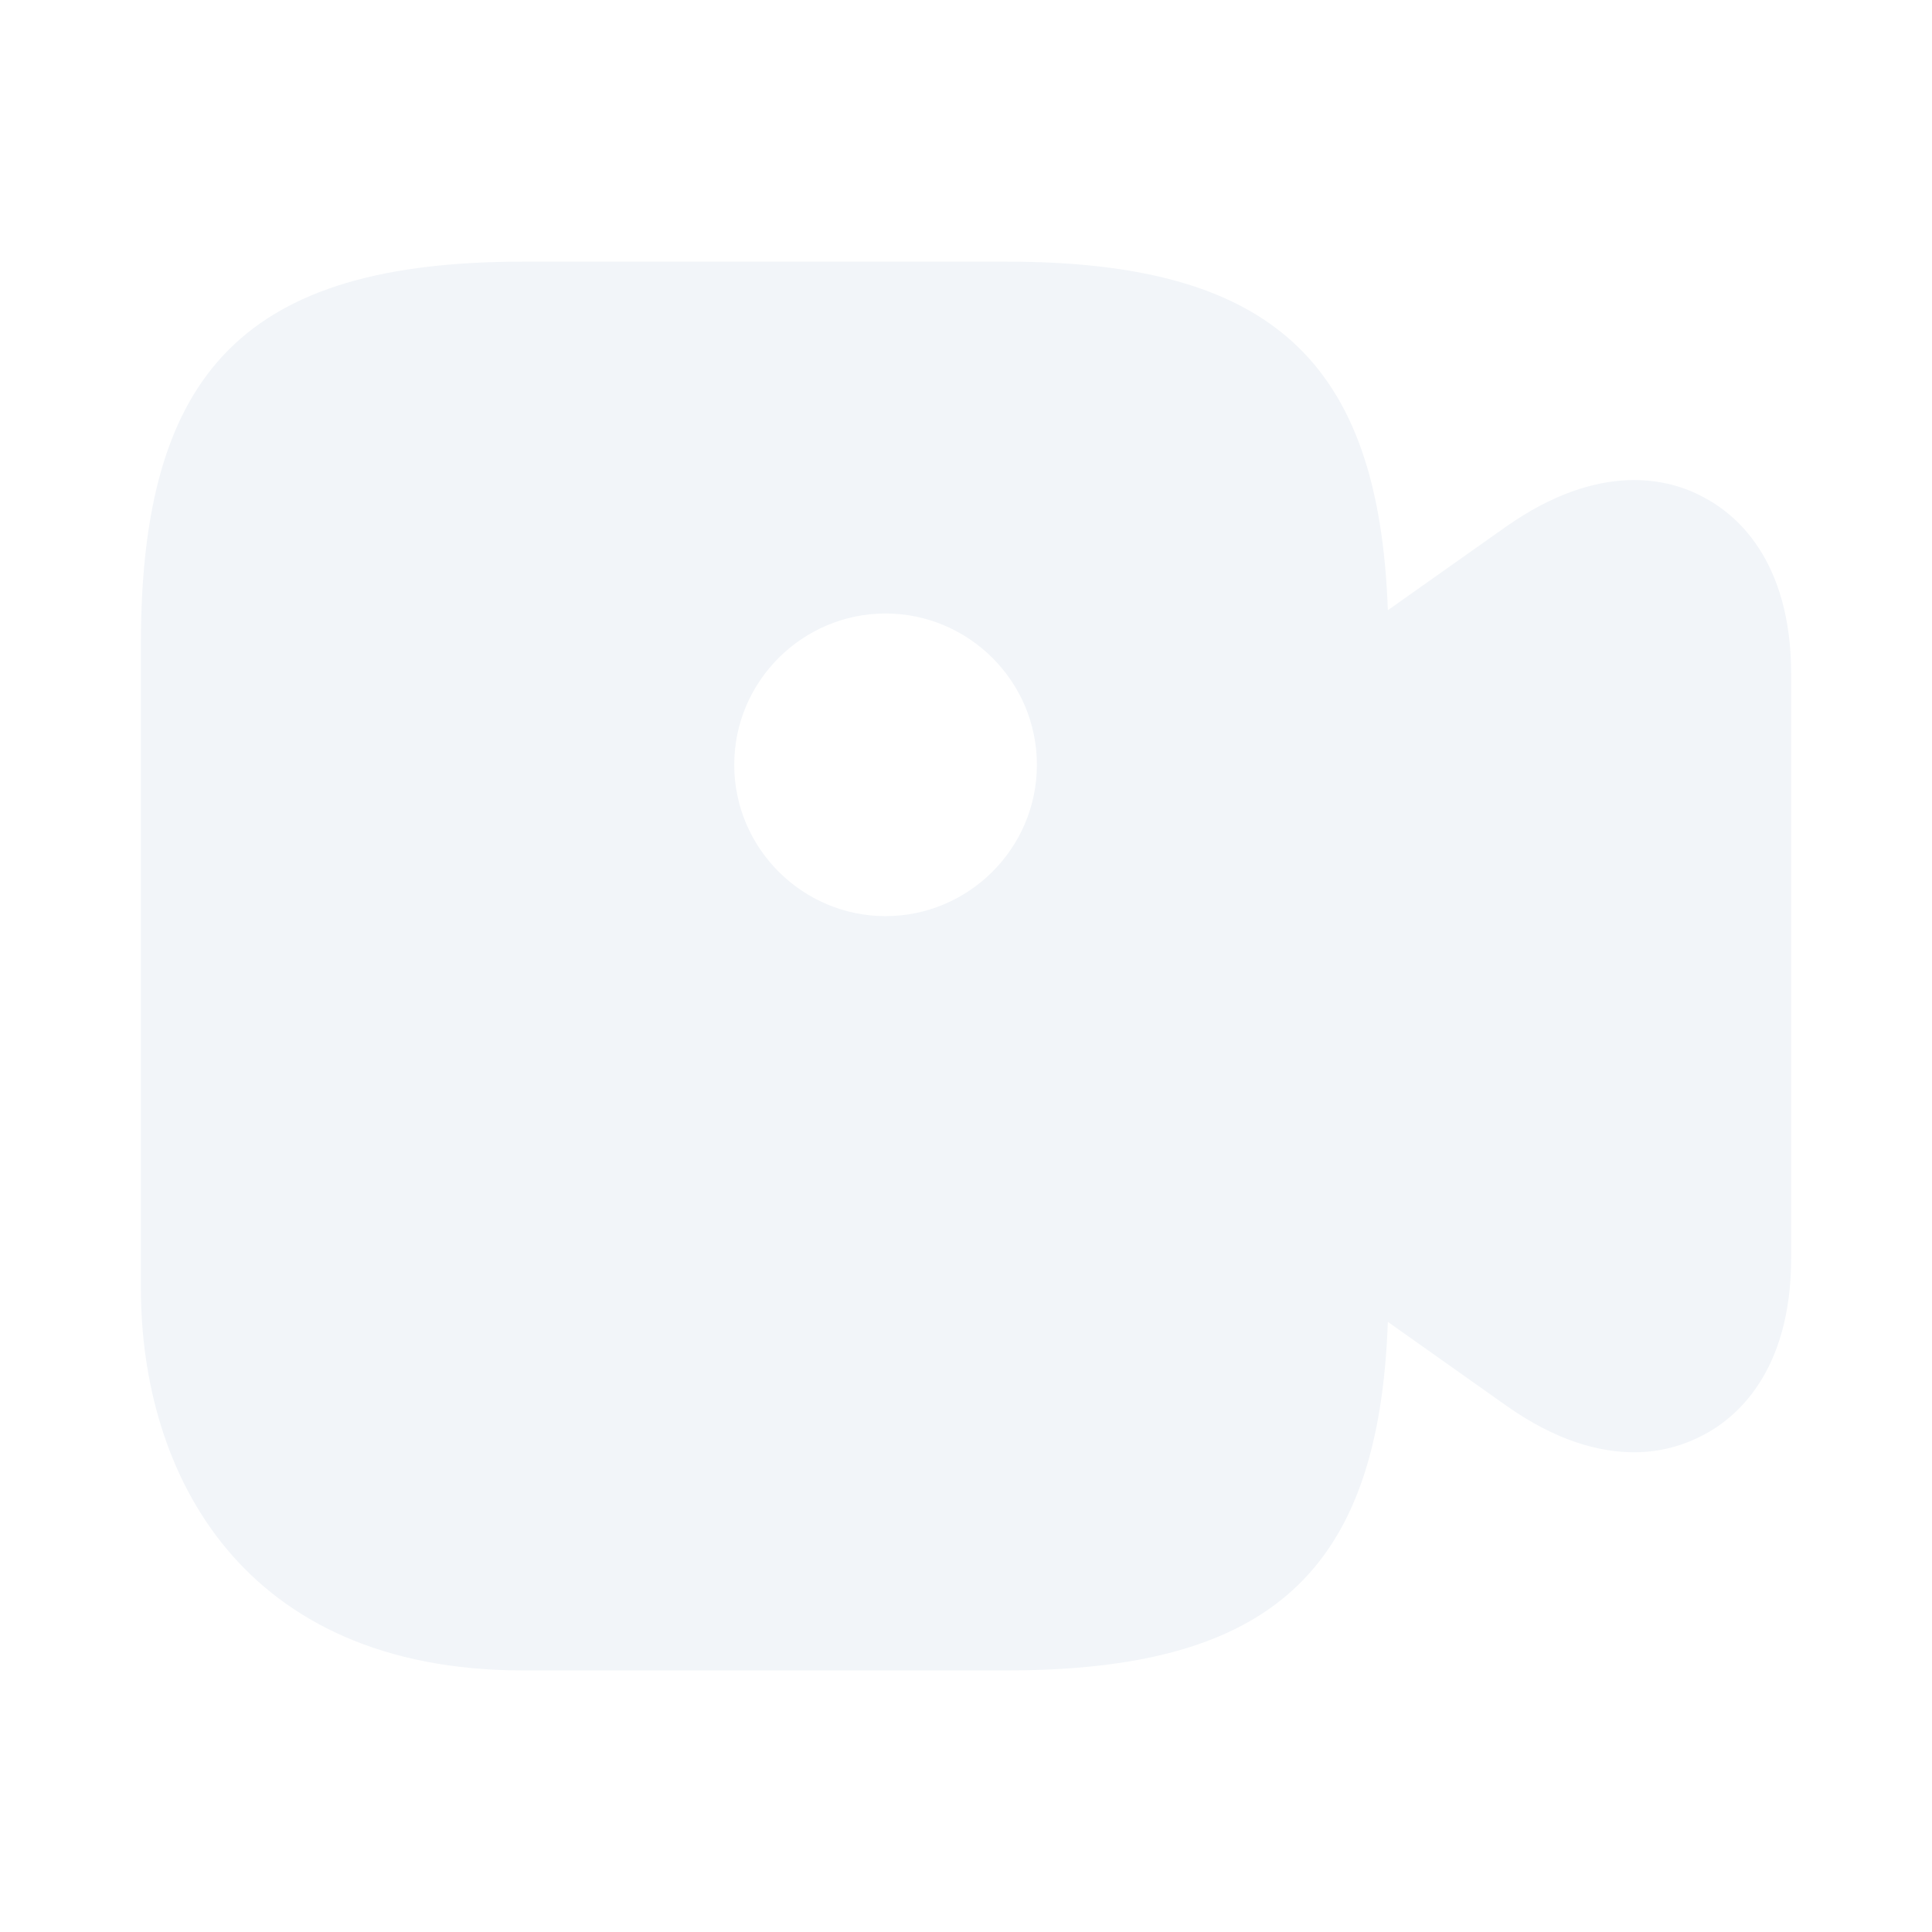
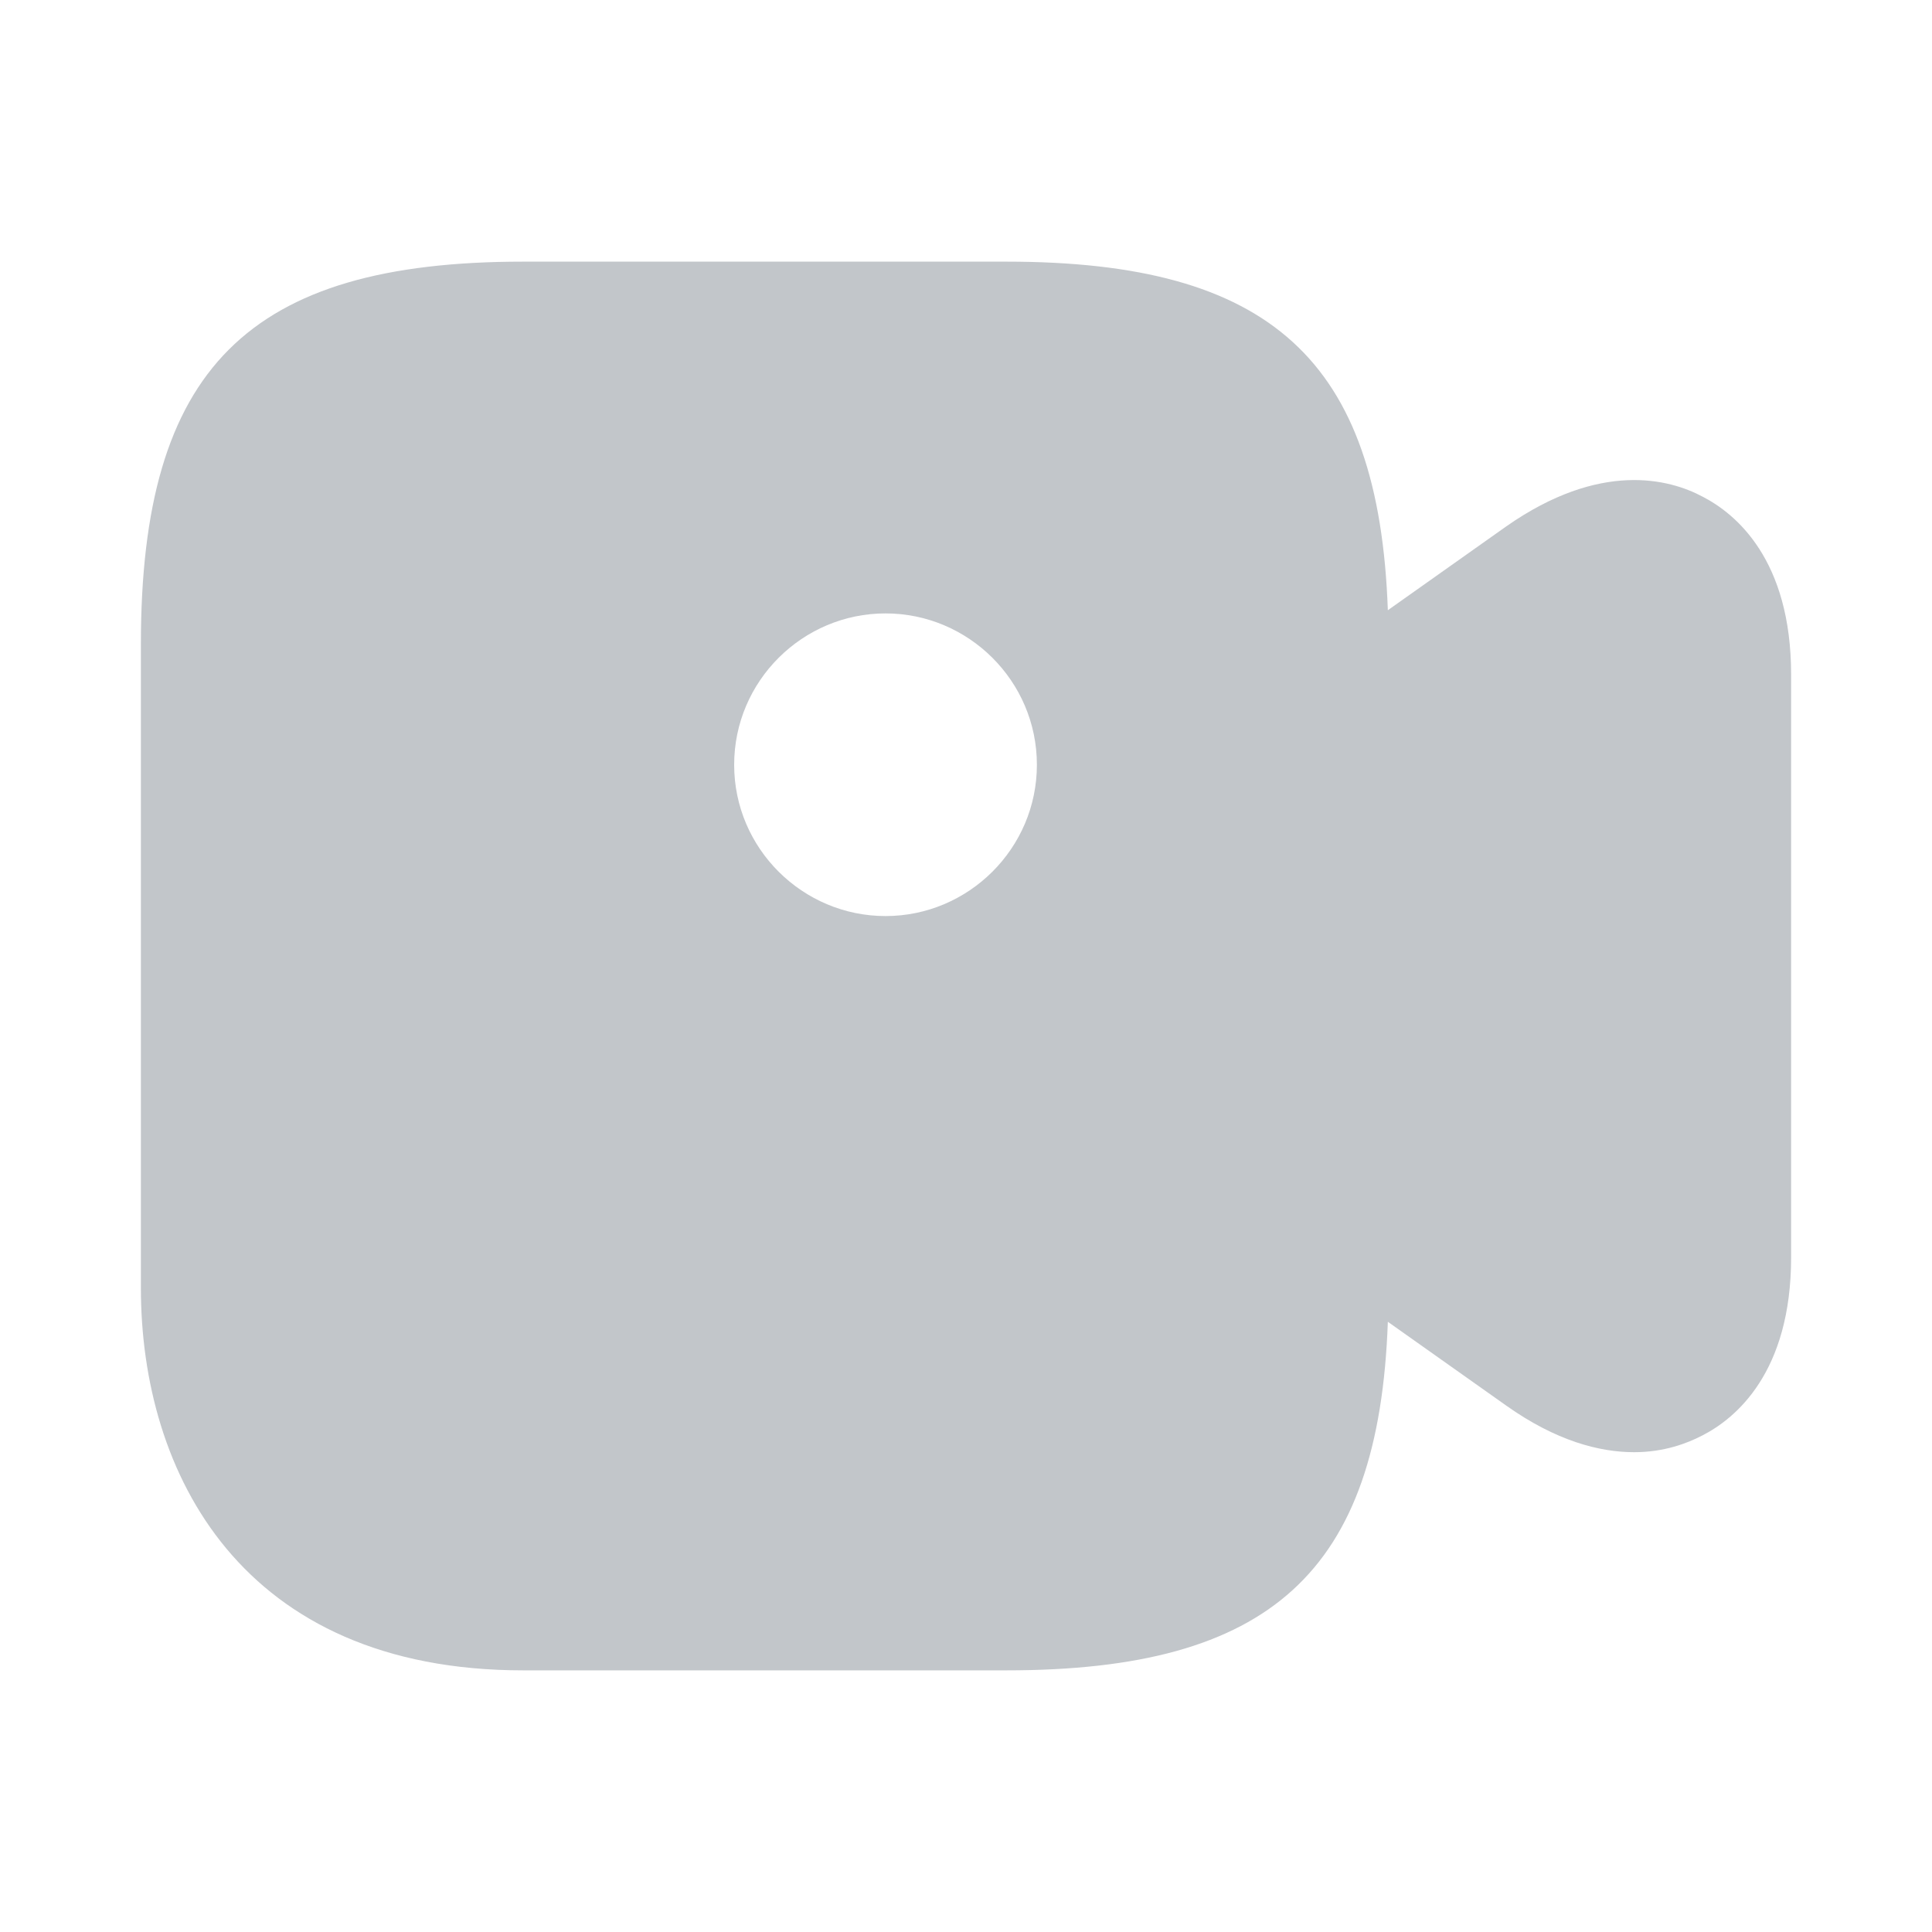
<svg xmlns="http://www.w3.org/2000/svg" width="26" height="26" viewBox="0 0 26 26" fill="none">
-   <path d="M22.913 6.685C22.469 6.446 21.537 6.197 20.27 7.086L18.677 8.212C18.558 4.843 17.096 3.521 13.542 3.521H7.042C3.337 3.521 1.896 4.962 1.896 8.667V17.334C1.896 19.826 3.251 22.48 7.042 22.48H13.542C17.096 22.48 18.558 21.158 18.677 17.789L20.27 18.916C20.942 19.392 21.526 19.544 21.992 19.544C22.393 19.544 22.707 19.425 22.913 19.317C23.357 19.089 24.105 18.471 24.105 16.922V9.079C24.105 7.53 23.357 6.912 22.913 6.685ZM11.917 12.329C10.802 12.329 9.881 11.419 9.881 10.292C9.881 9.166 10.802 8.256 11.917 8.256C13.033 8.256 13.954 9.166 13.954 10.292C13.954 11.419 13.033 12.329 11.917 12.329Z" fill="#F2F5F9" />
+   <g opacity="0.3">
+     <path d="M22.913 6.684C22.468 6.446 21.537 6.197 20.269 7.085L18.677 8.212C18.558 4.842 17.095 3.521 13.542 3.521H7.042C3.337 3.521 1.896 4.962 1.896 8.667V17.333C1.896 19.825 3.25 22.479 7.042 22.479H13.542C17.095 22.479 18.558 21.157 18.677 17.788L20.269 18.915C20.941 19.392 21.526 19.543 21.992 19.543C22.393 19.543 22.707 19.424 22.913 19.316C23.357 19.088 24.104 18.471 24.104 16.922V9.078C24.104 7.529 23.357 6.912 22.913 6.684ZM11.917 12.328C10.801 12.328 9.88 11.418 9.88 10.292C9.88 9.165 10.801 8.255 11.917 8.255C13.033 8.255 13.954 9.165 13.954 10.292C13.954 11.418 13.033 12.328 11.917 12.328Z" fill="#333F4E" />
+   </g>
</svg>
